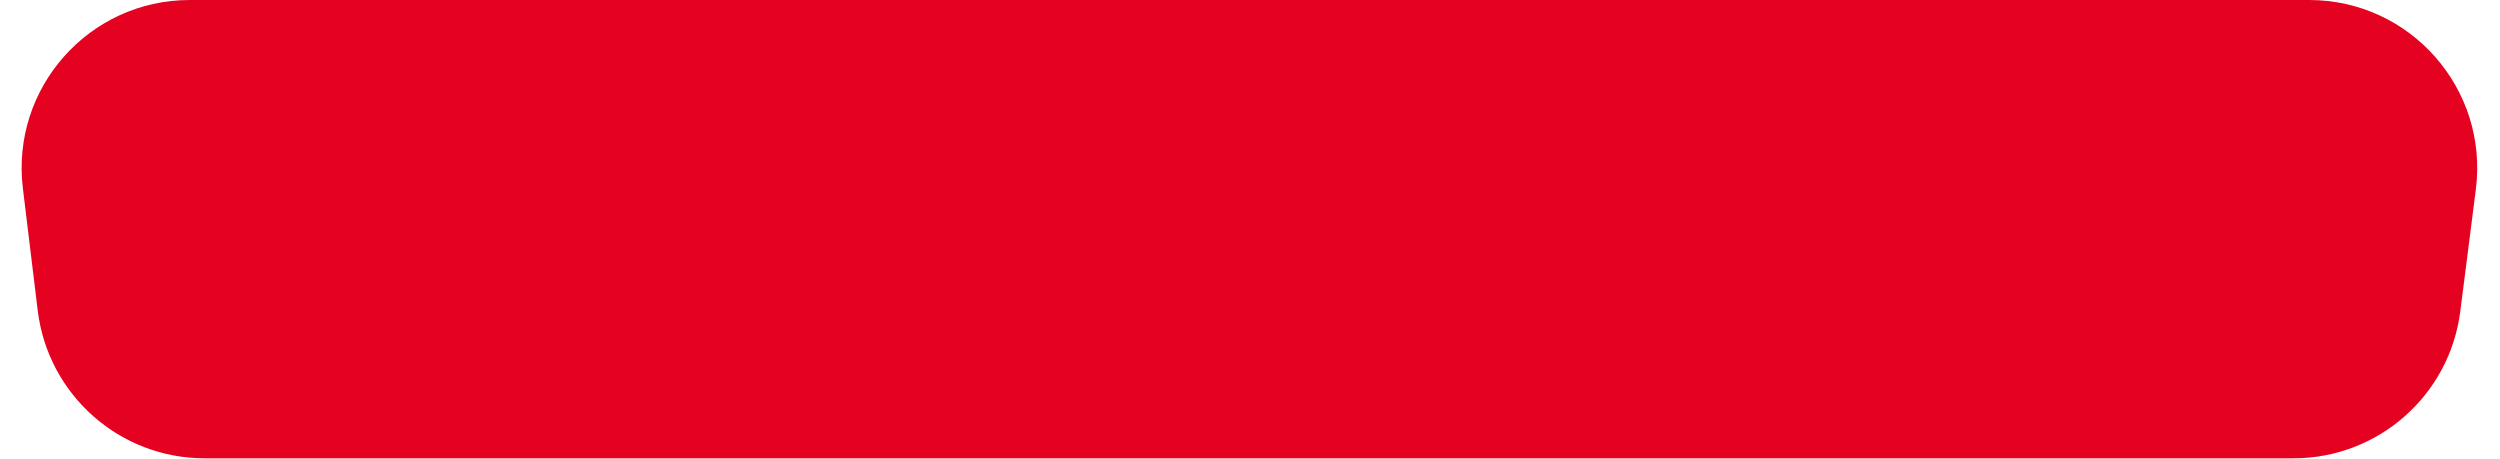
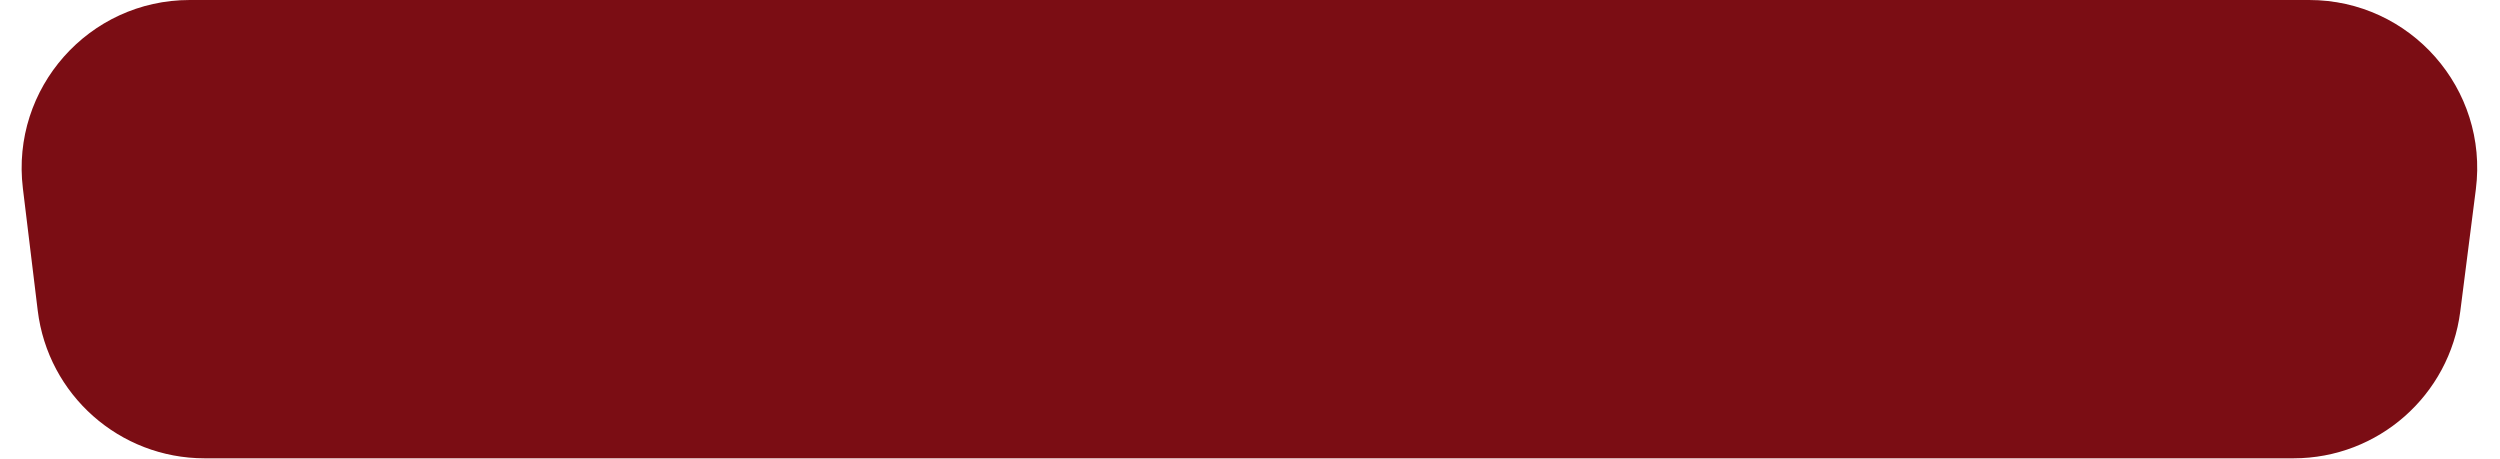
<svg xmlns="http://www.w3.org/2000/svg" preserveAspectRatio="none" overflow="visible" style="display: block;" width="475.94" height="87.251" viewBox="0 0 475.94 87.251" fill="none">
  <g id="bg drop shadow">
-     <path id="header_bg" d="M4.356 35.859C2.04 16.796 16.919 0 36.123 0H439.599C458.879 0 473.781 16.924 471.341 36.049L468.375 59.3C466.337 75.279 452.74 87.251 436.633 87.251H38.948C22.767 87.251 9.133 75.173 7.181 59.111L4.356 35.859Z" fill="#E50220" />
+     <path id="header_bg" d="M4.356 35.859C2.04 16.796 16.919 0 36.123 0H439.599C458.879 0 473.781 16.924 471.341 36.049L468.375 59.3C466.337 75.279 452.74 87.251 436.633 87.251H38.948C22.767 87.251 9.133 75.173 7.181 59.111L4.356 35.859Z" fill="#7B0D14" />
  </g>
</svg>
